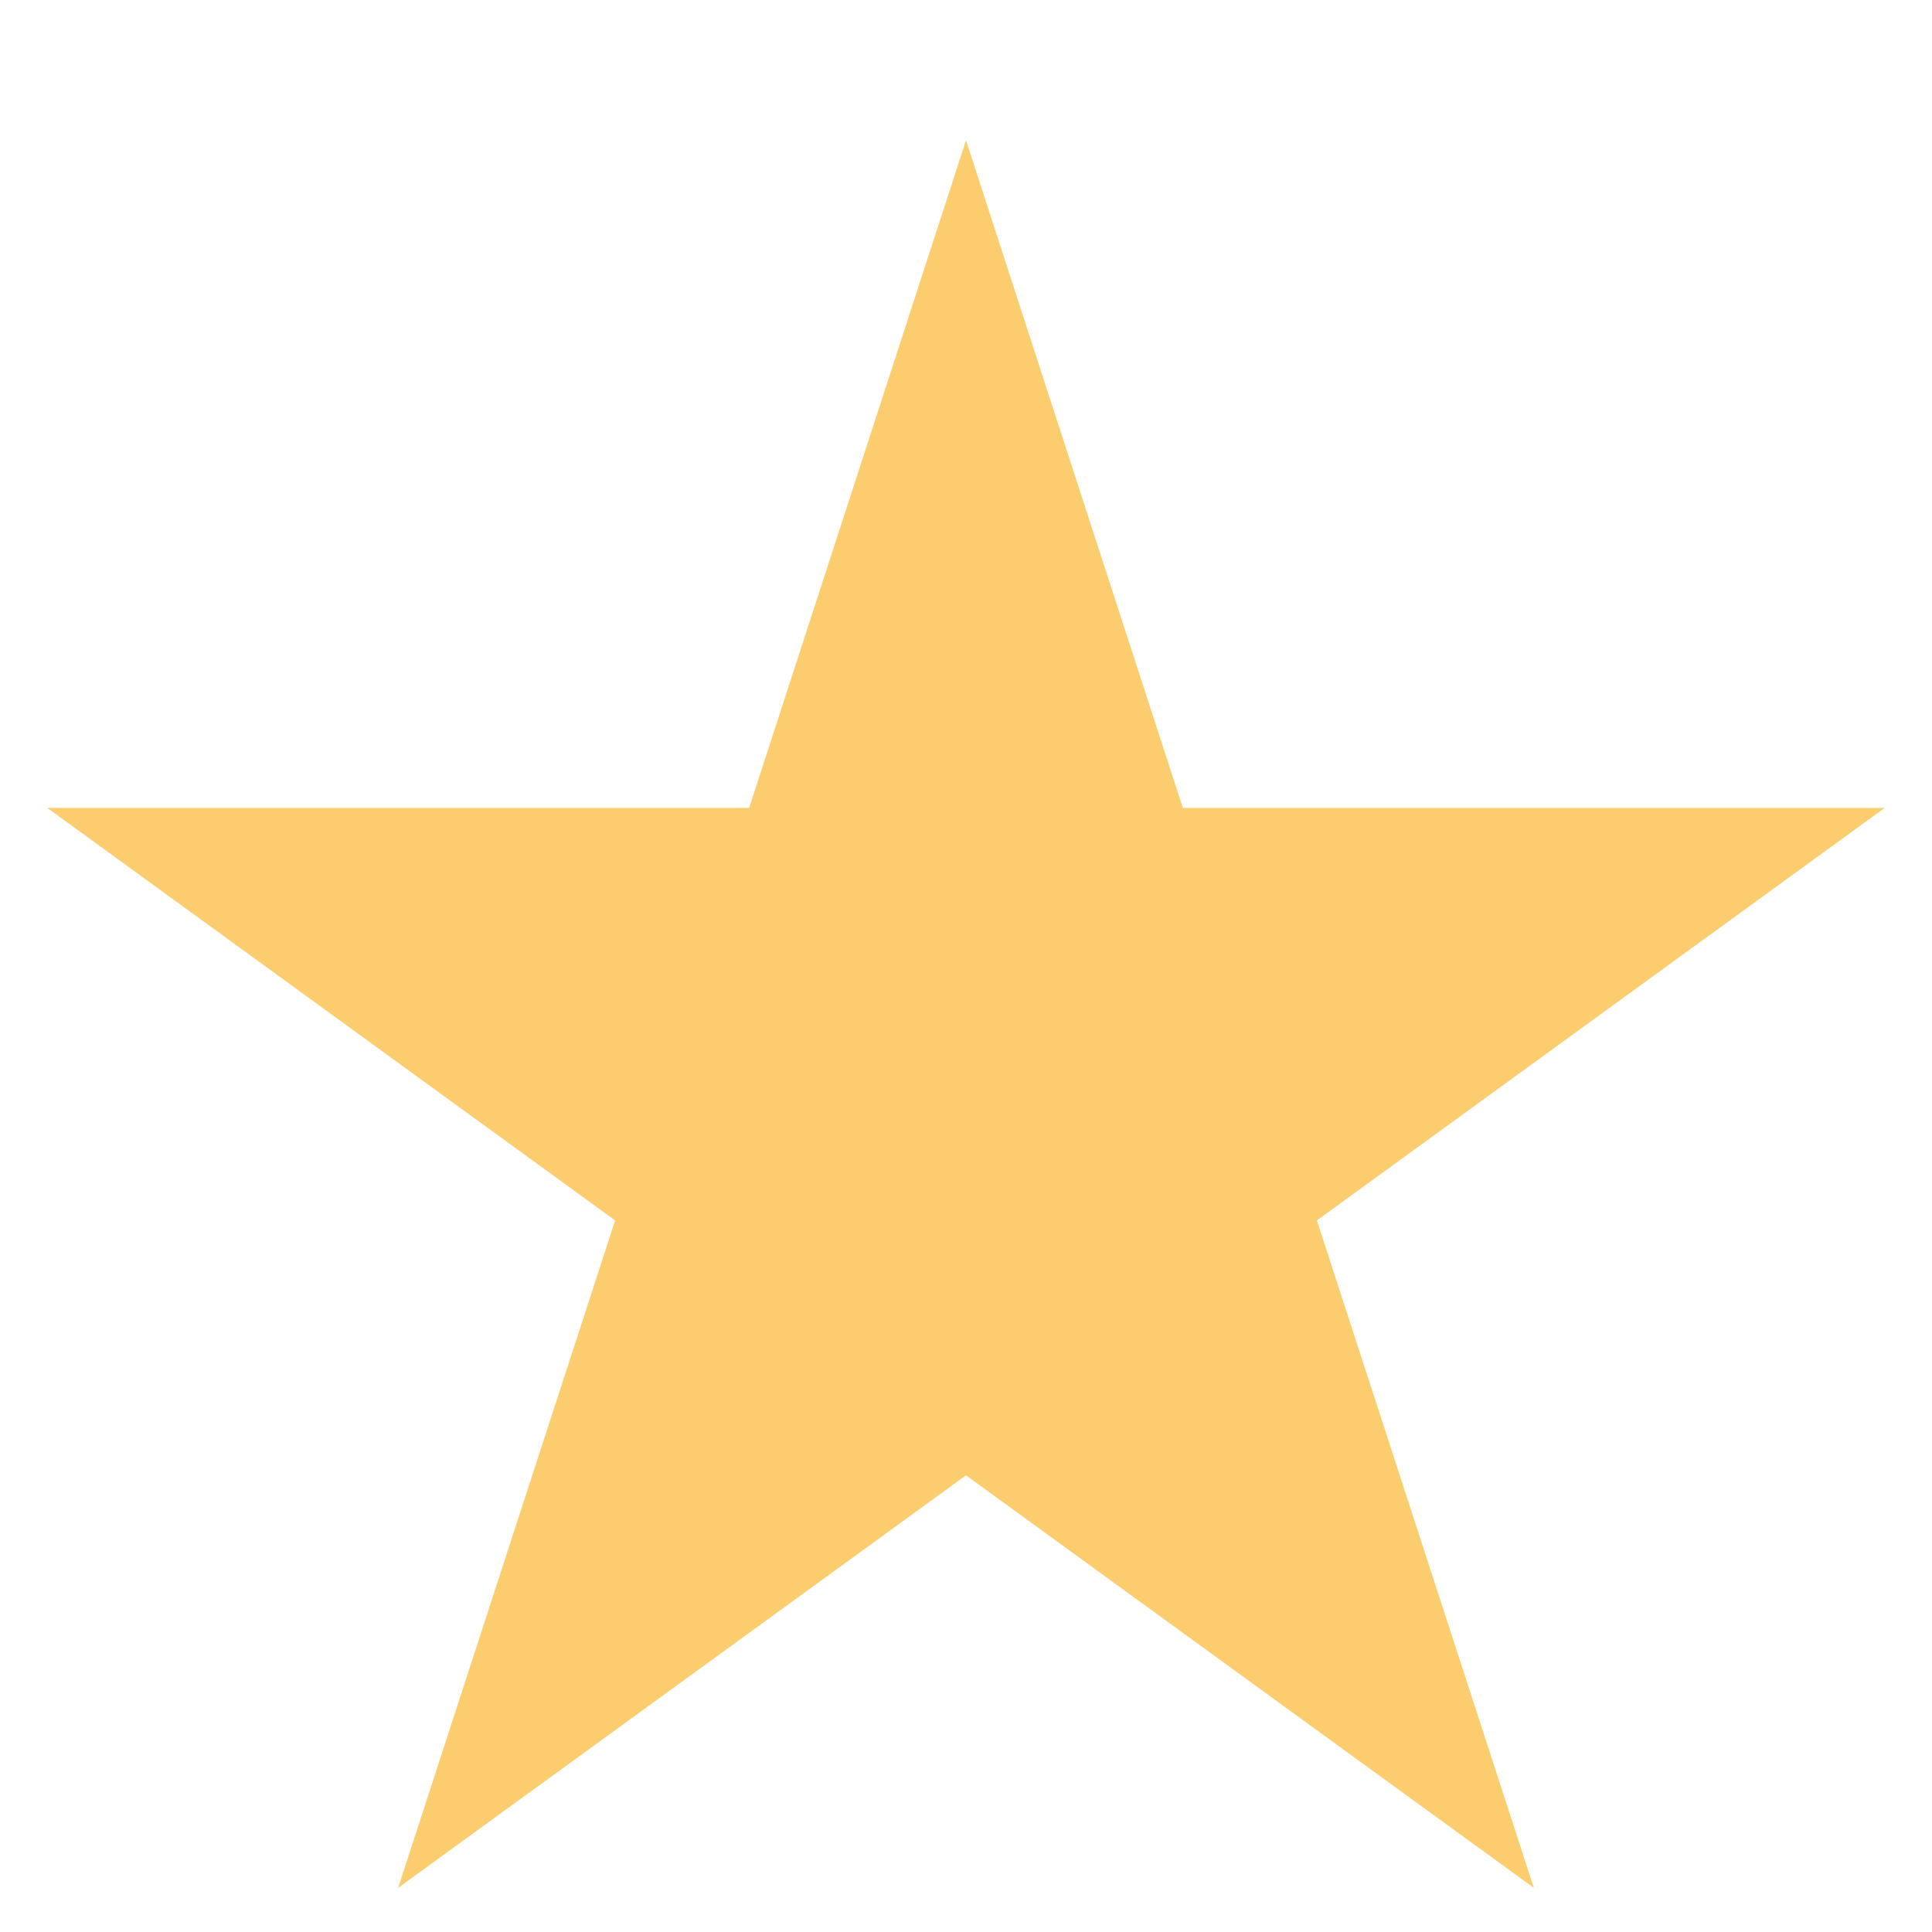
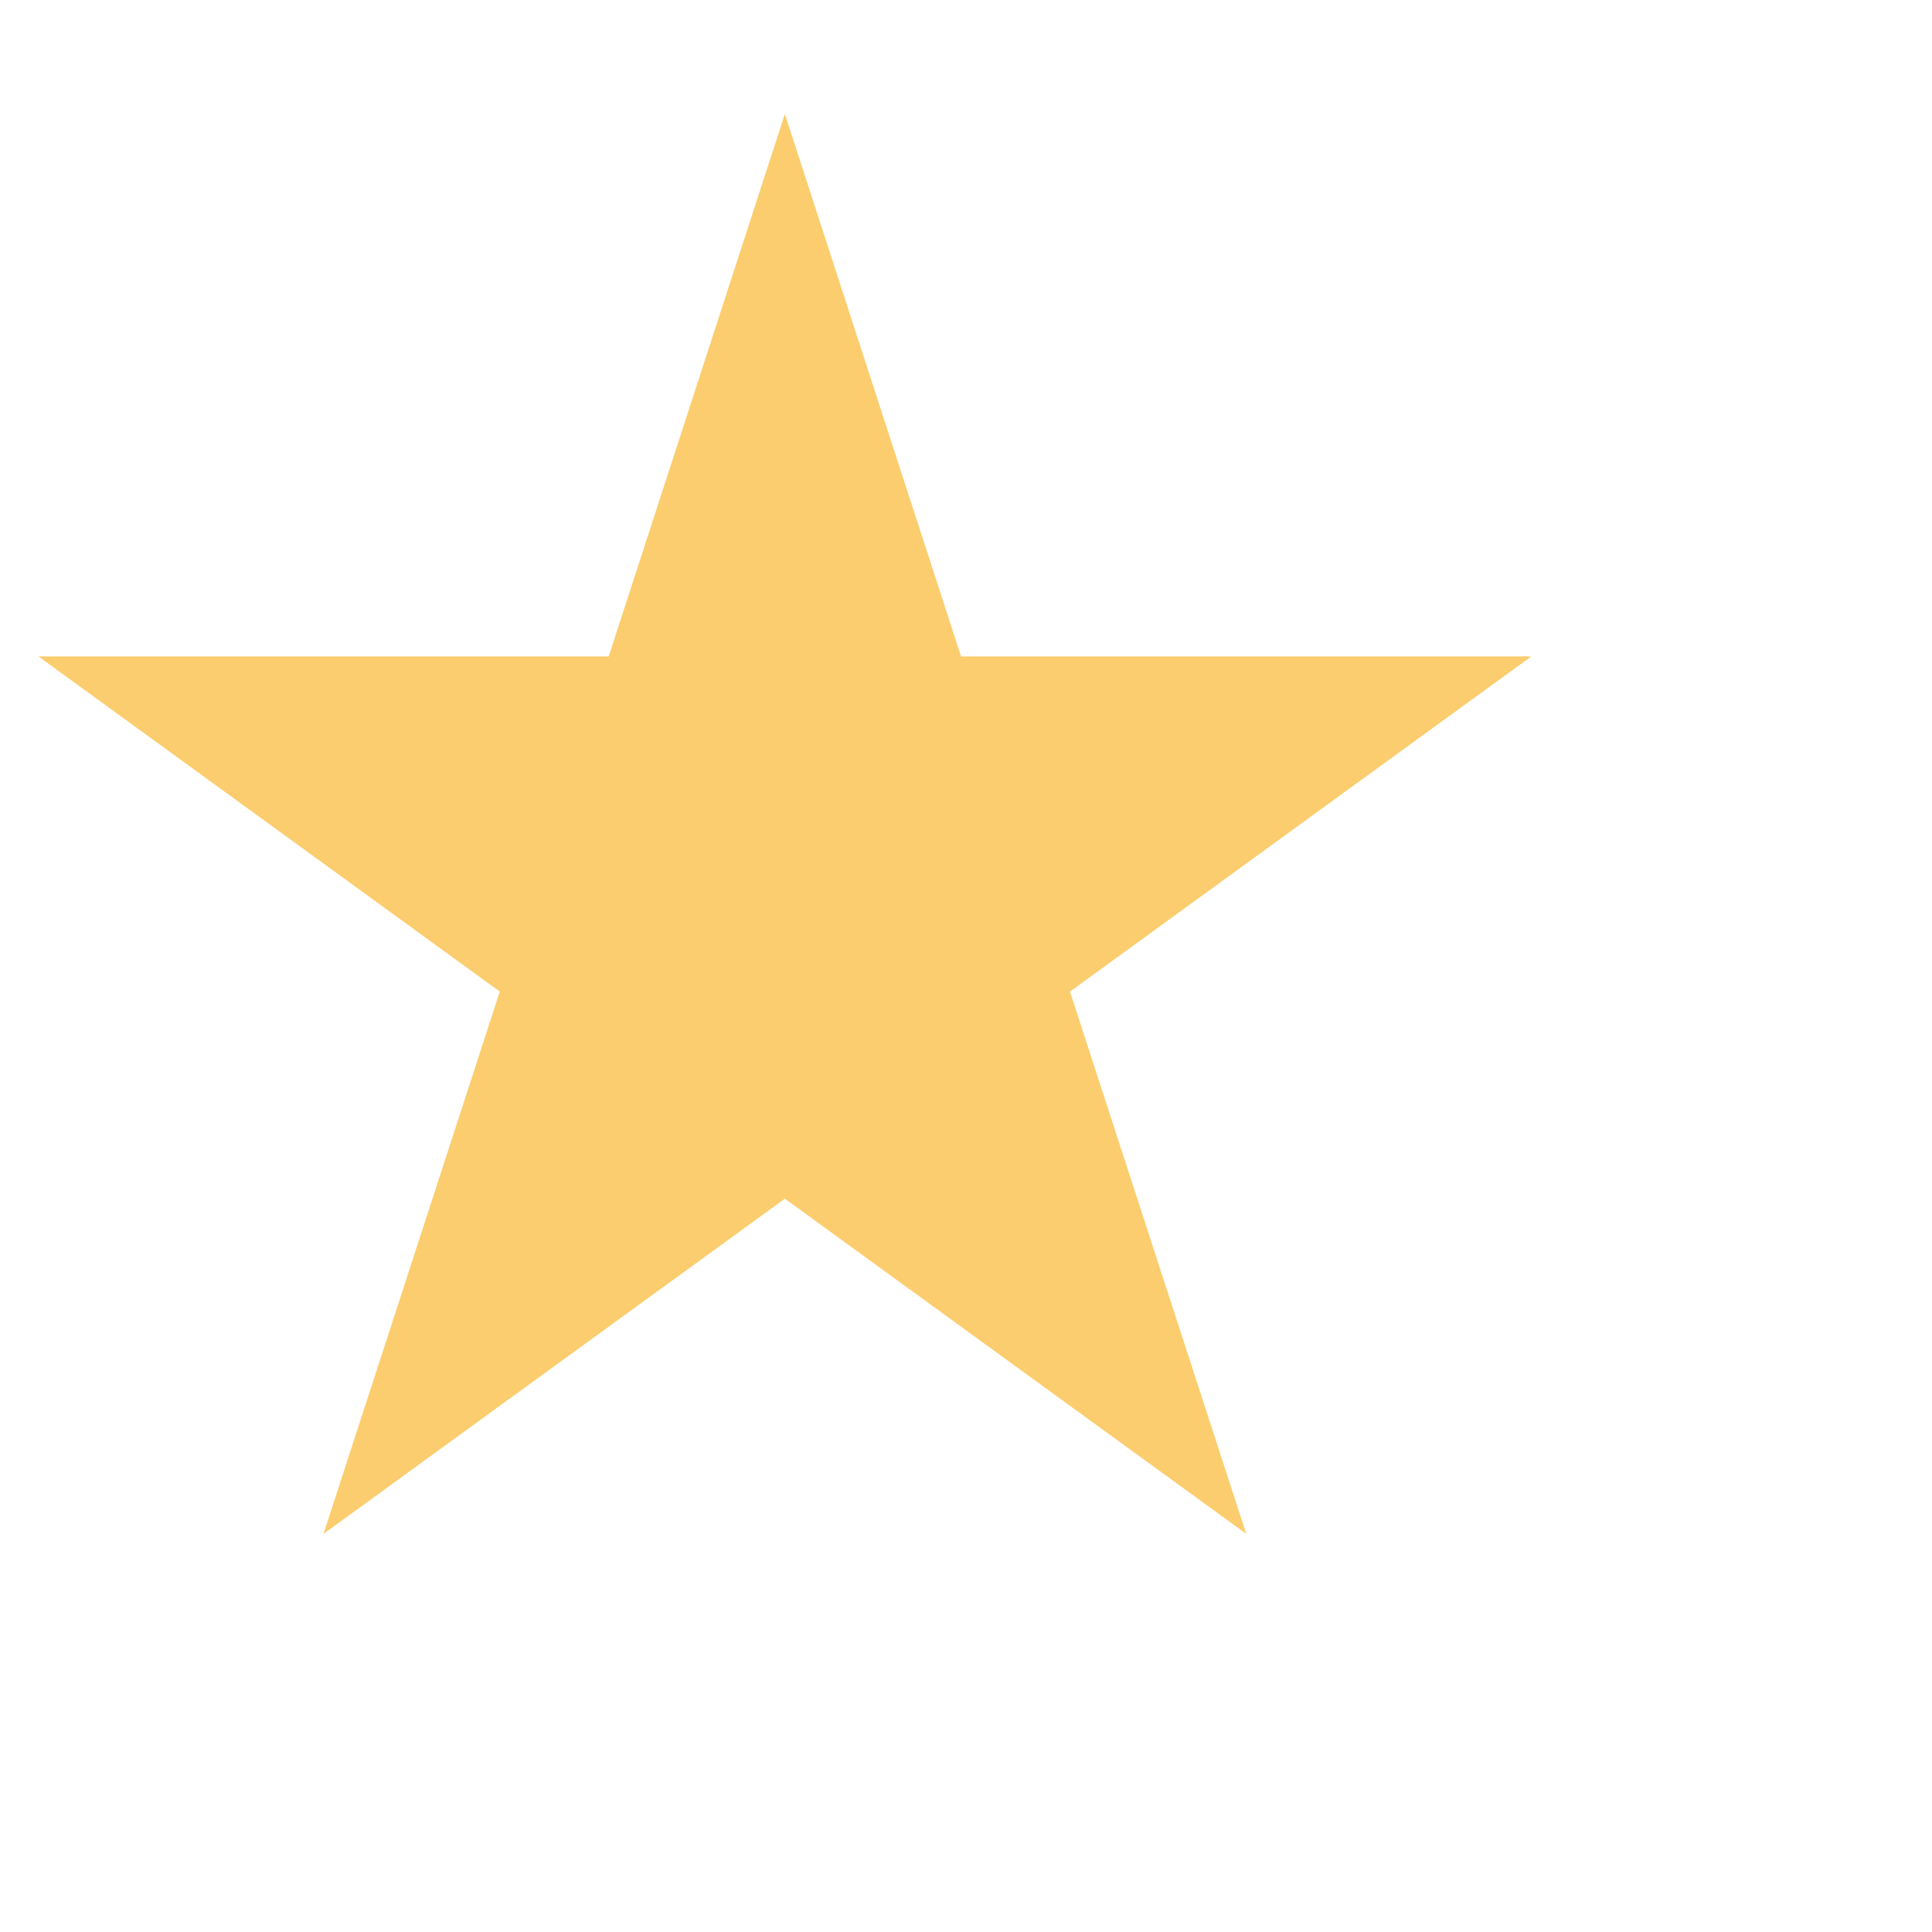
- <svg xmlns="http://www.w3.org/2000/svg" width="13" height="13" viewBox="0 0 13 13" fill="none">
+ <svg xmlns="http://www.w3.org/2000/svg" width="16" height="16" viewBox="0 0 16 16" fill="none">
  <path d="M6.5 0.944L7.959 5.436H12.682L8.861 8.212L10.321 12.703L6.5 9.927L2.679 12.703L4.139 8.212L0.318 5.436H5.041L6.5 0.944Z" fill="#FBCD6E" />
</svg>
